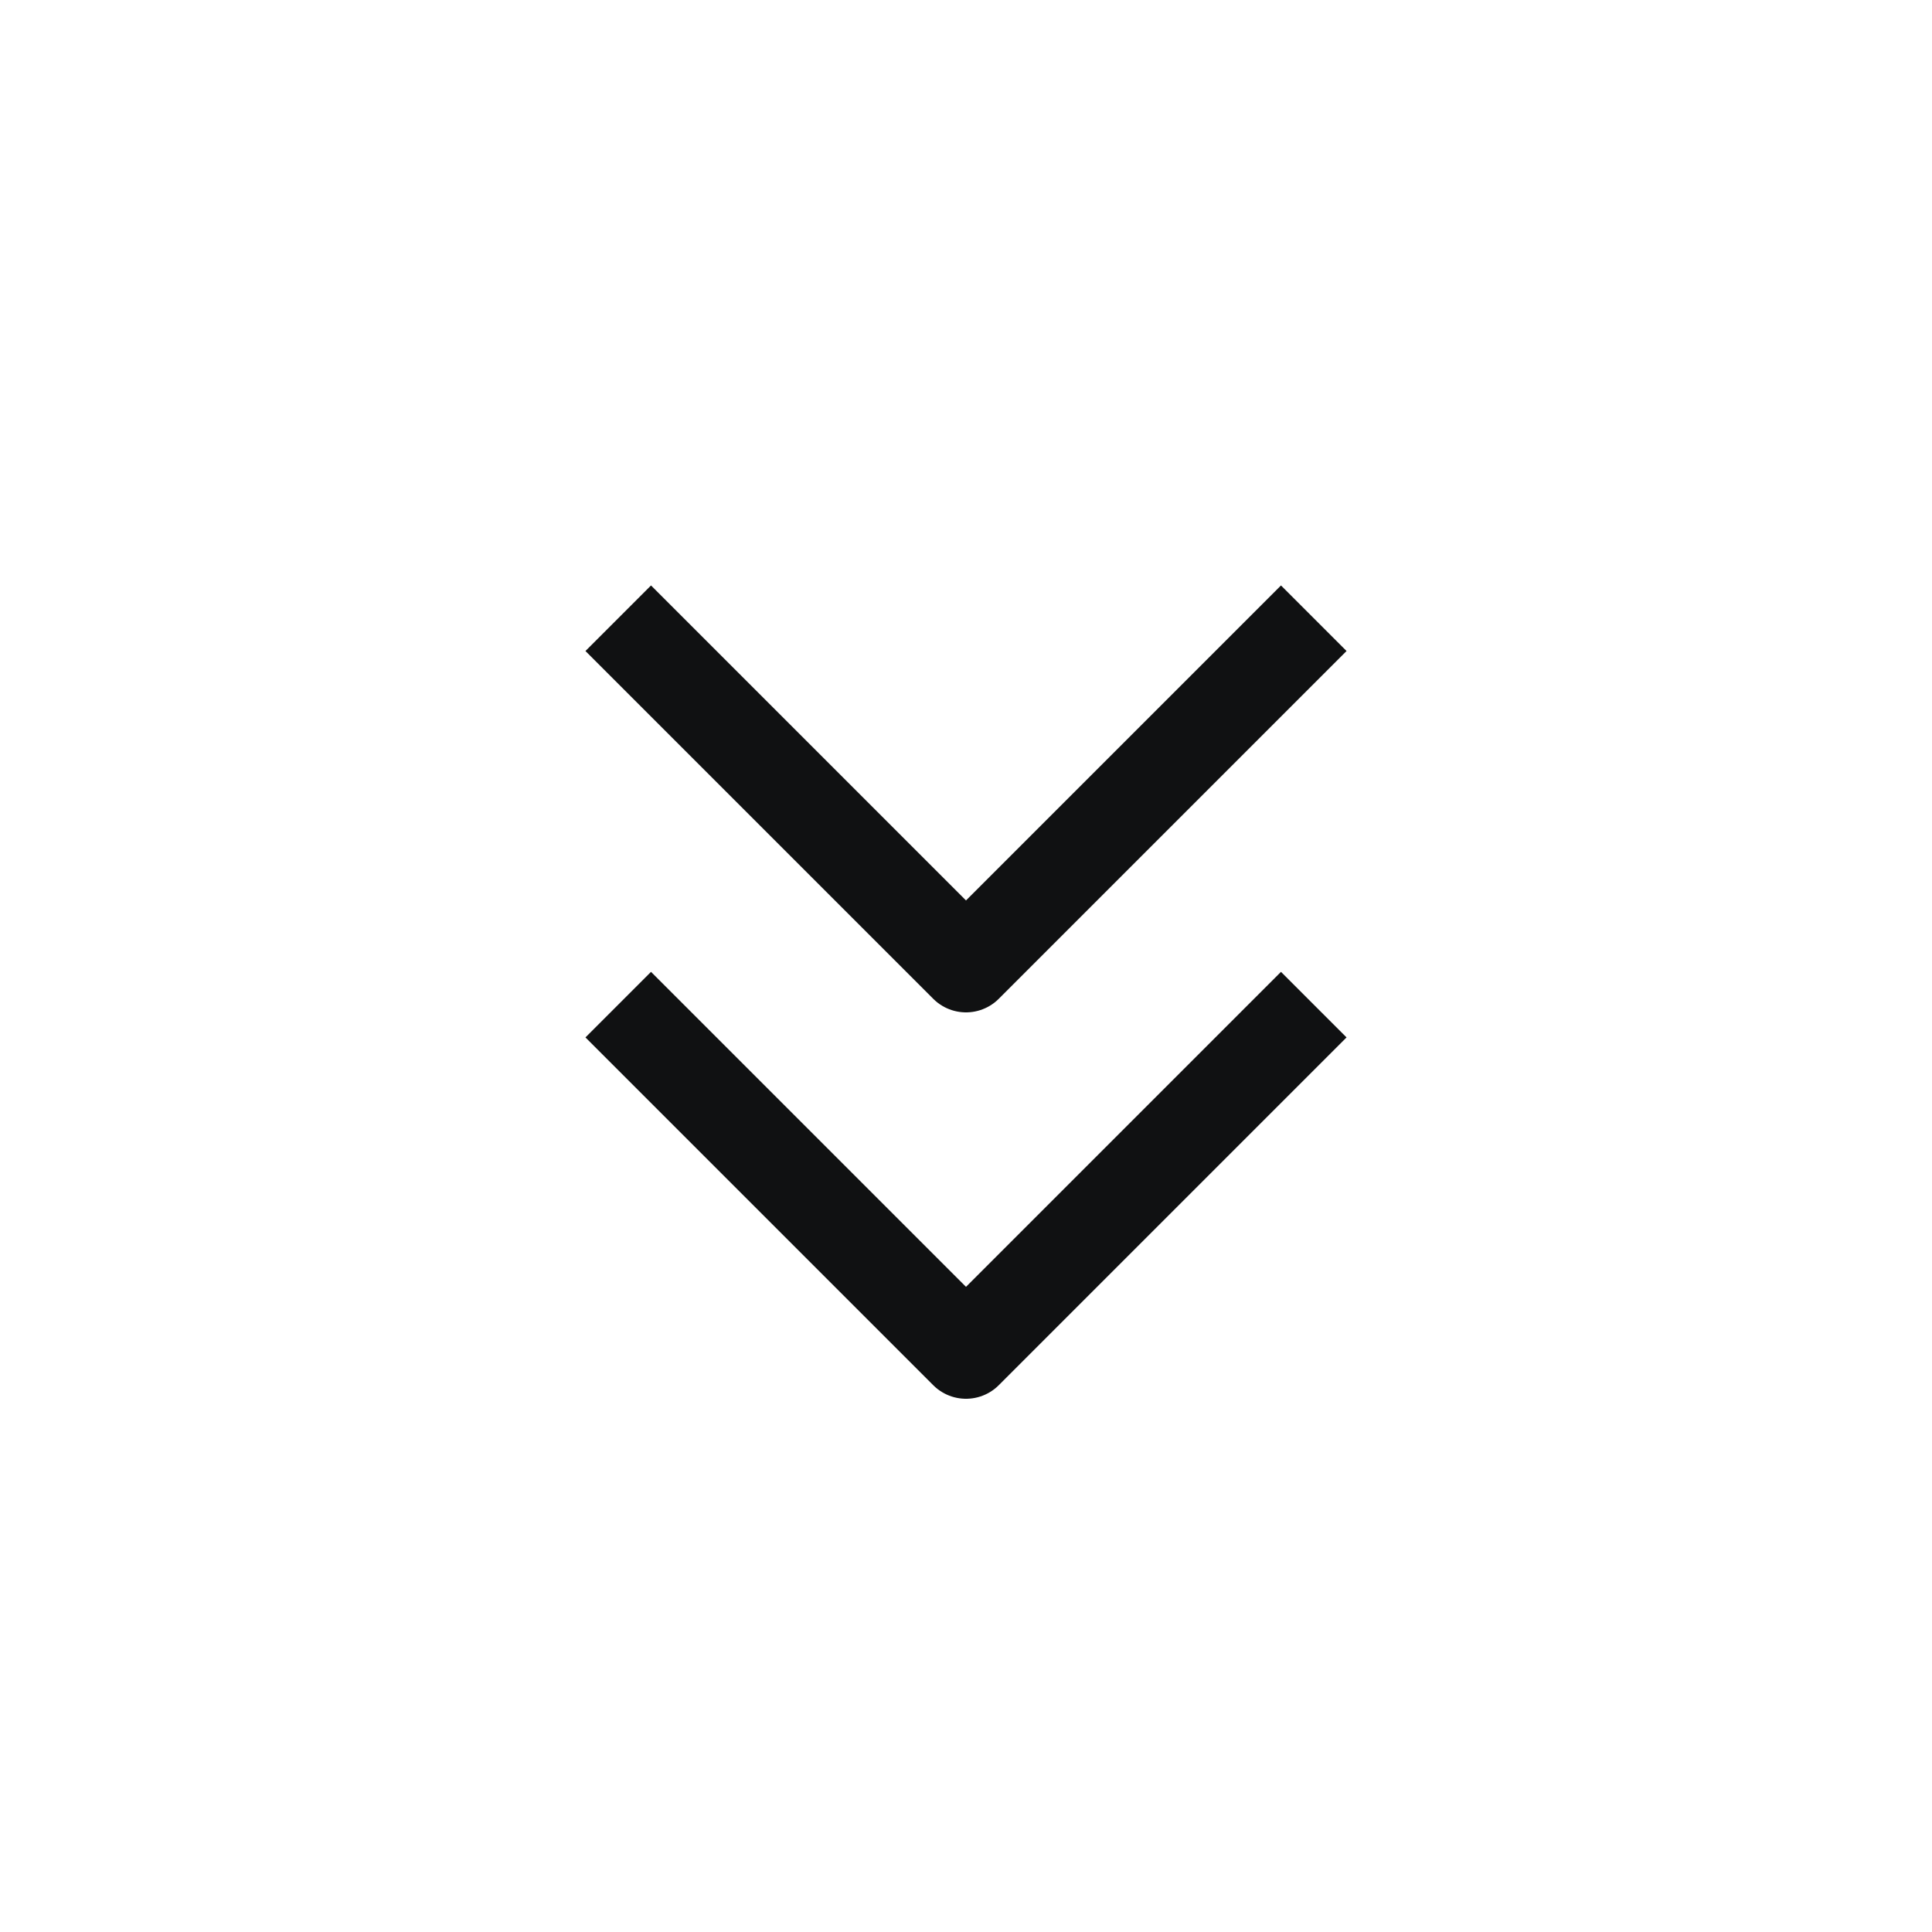
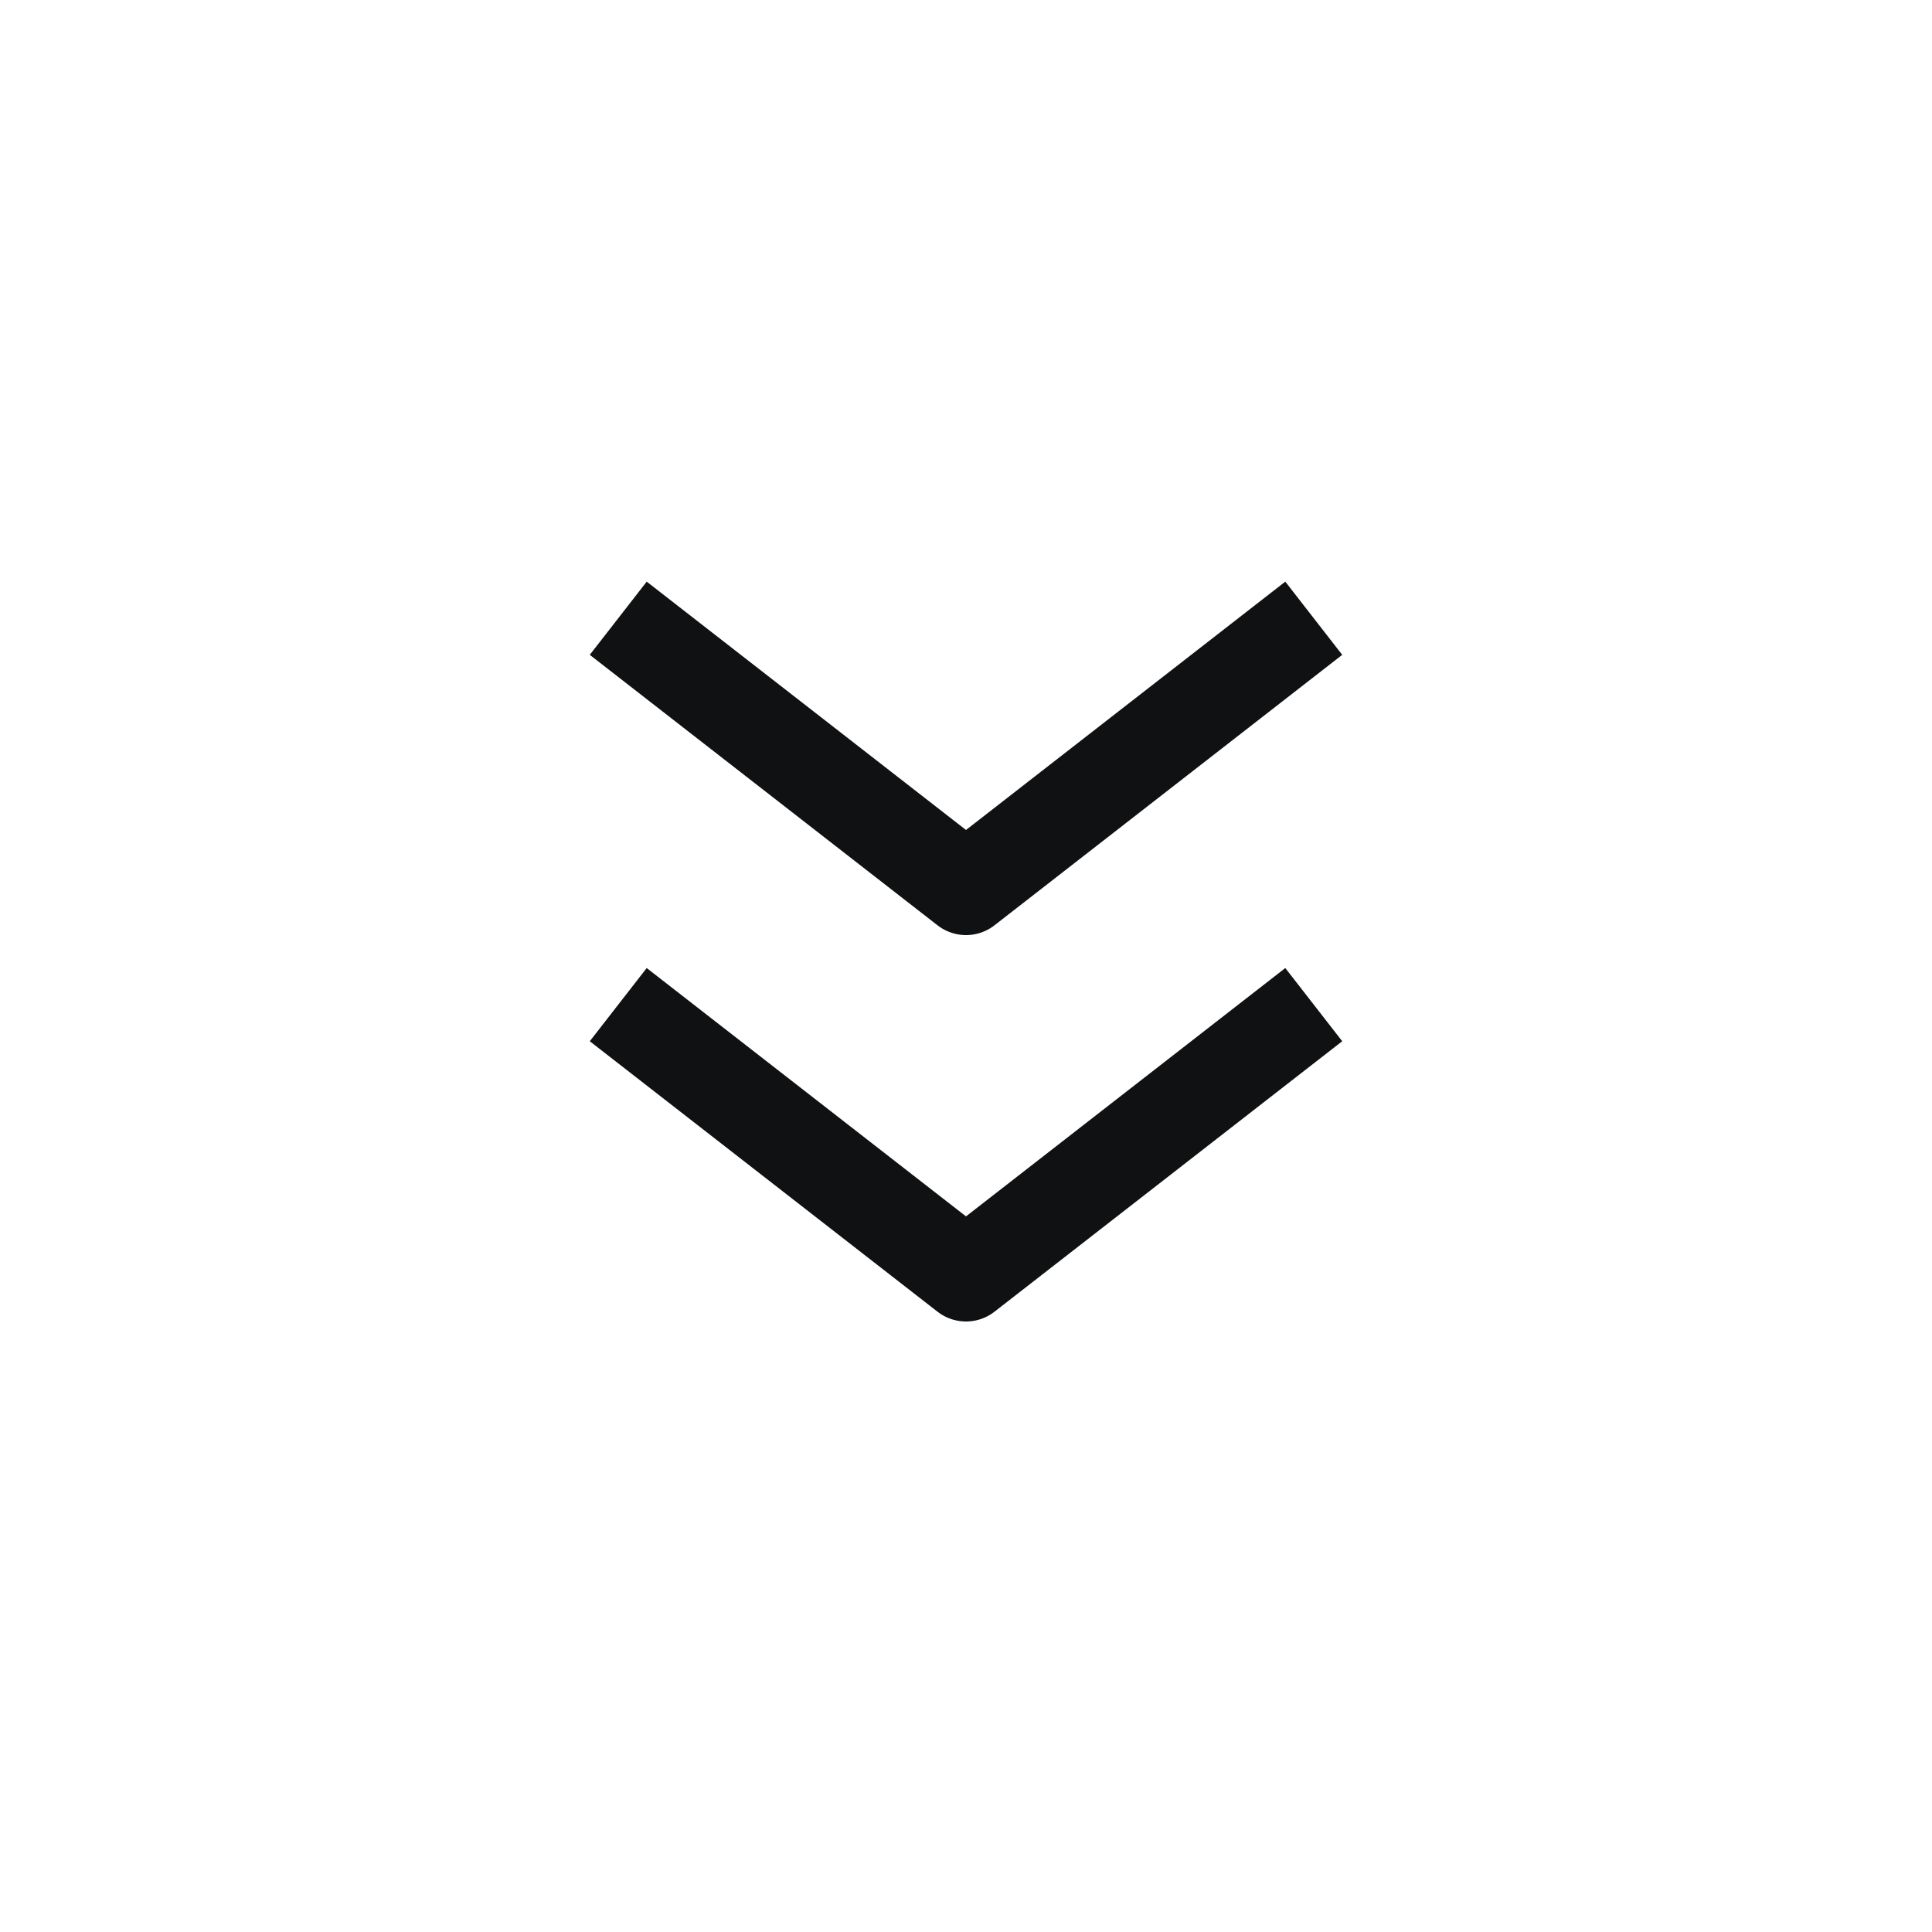
<svg xmlns="http://www.w3.org/2000/svg" width="25" height="25" viewBox="0 0 25 25" fill="none">
-   <path d="M17 8L12.5 12.5L8 8M17 13L12.5 17.5L8 13" stroke="#101112" stroke-width="1.2" stroke-linejoin="round" />
+   <path d="M17 8L12.5 11.5L8 8M17 13L12.5 16.5L8 13" stroke="#101112" stroke-width="1.2" stroke-linejoin="round" />
</svg>
